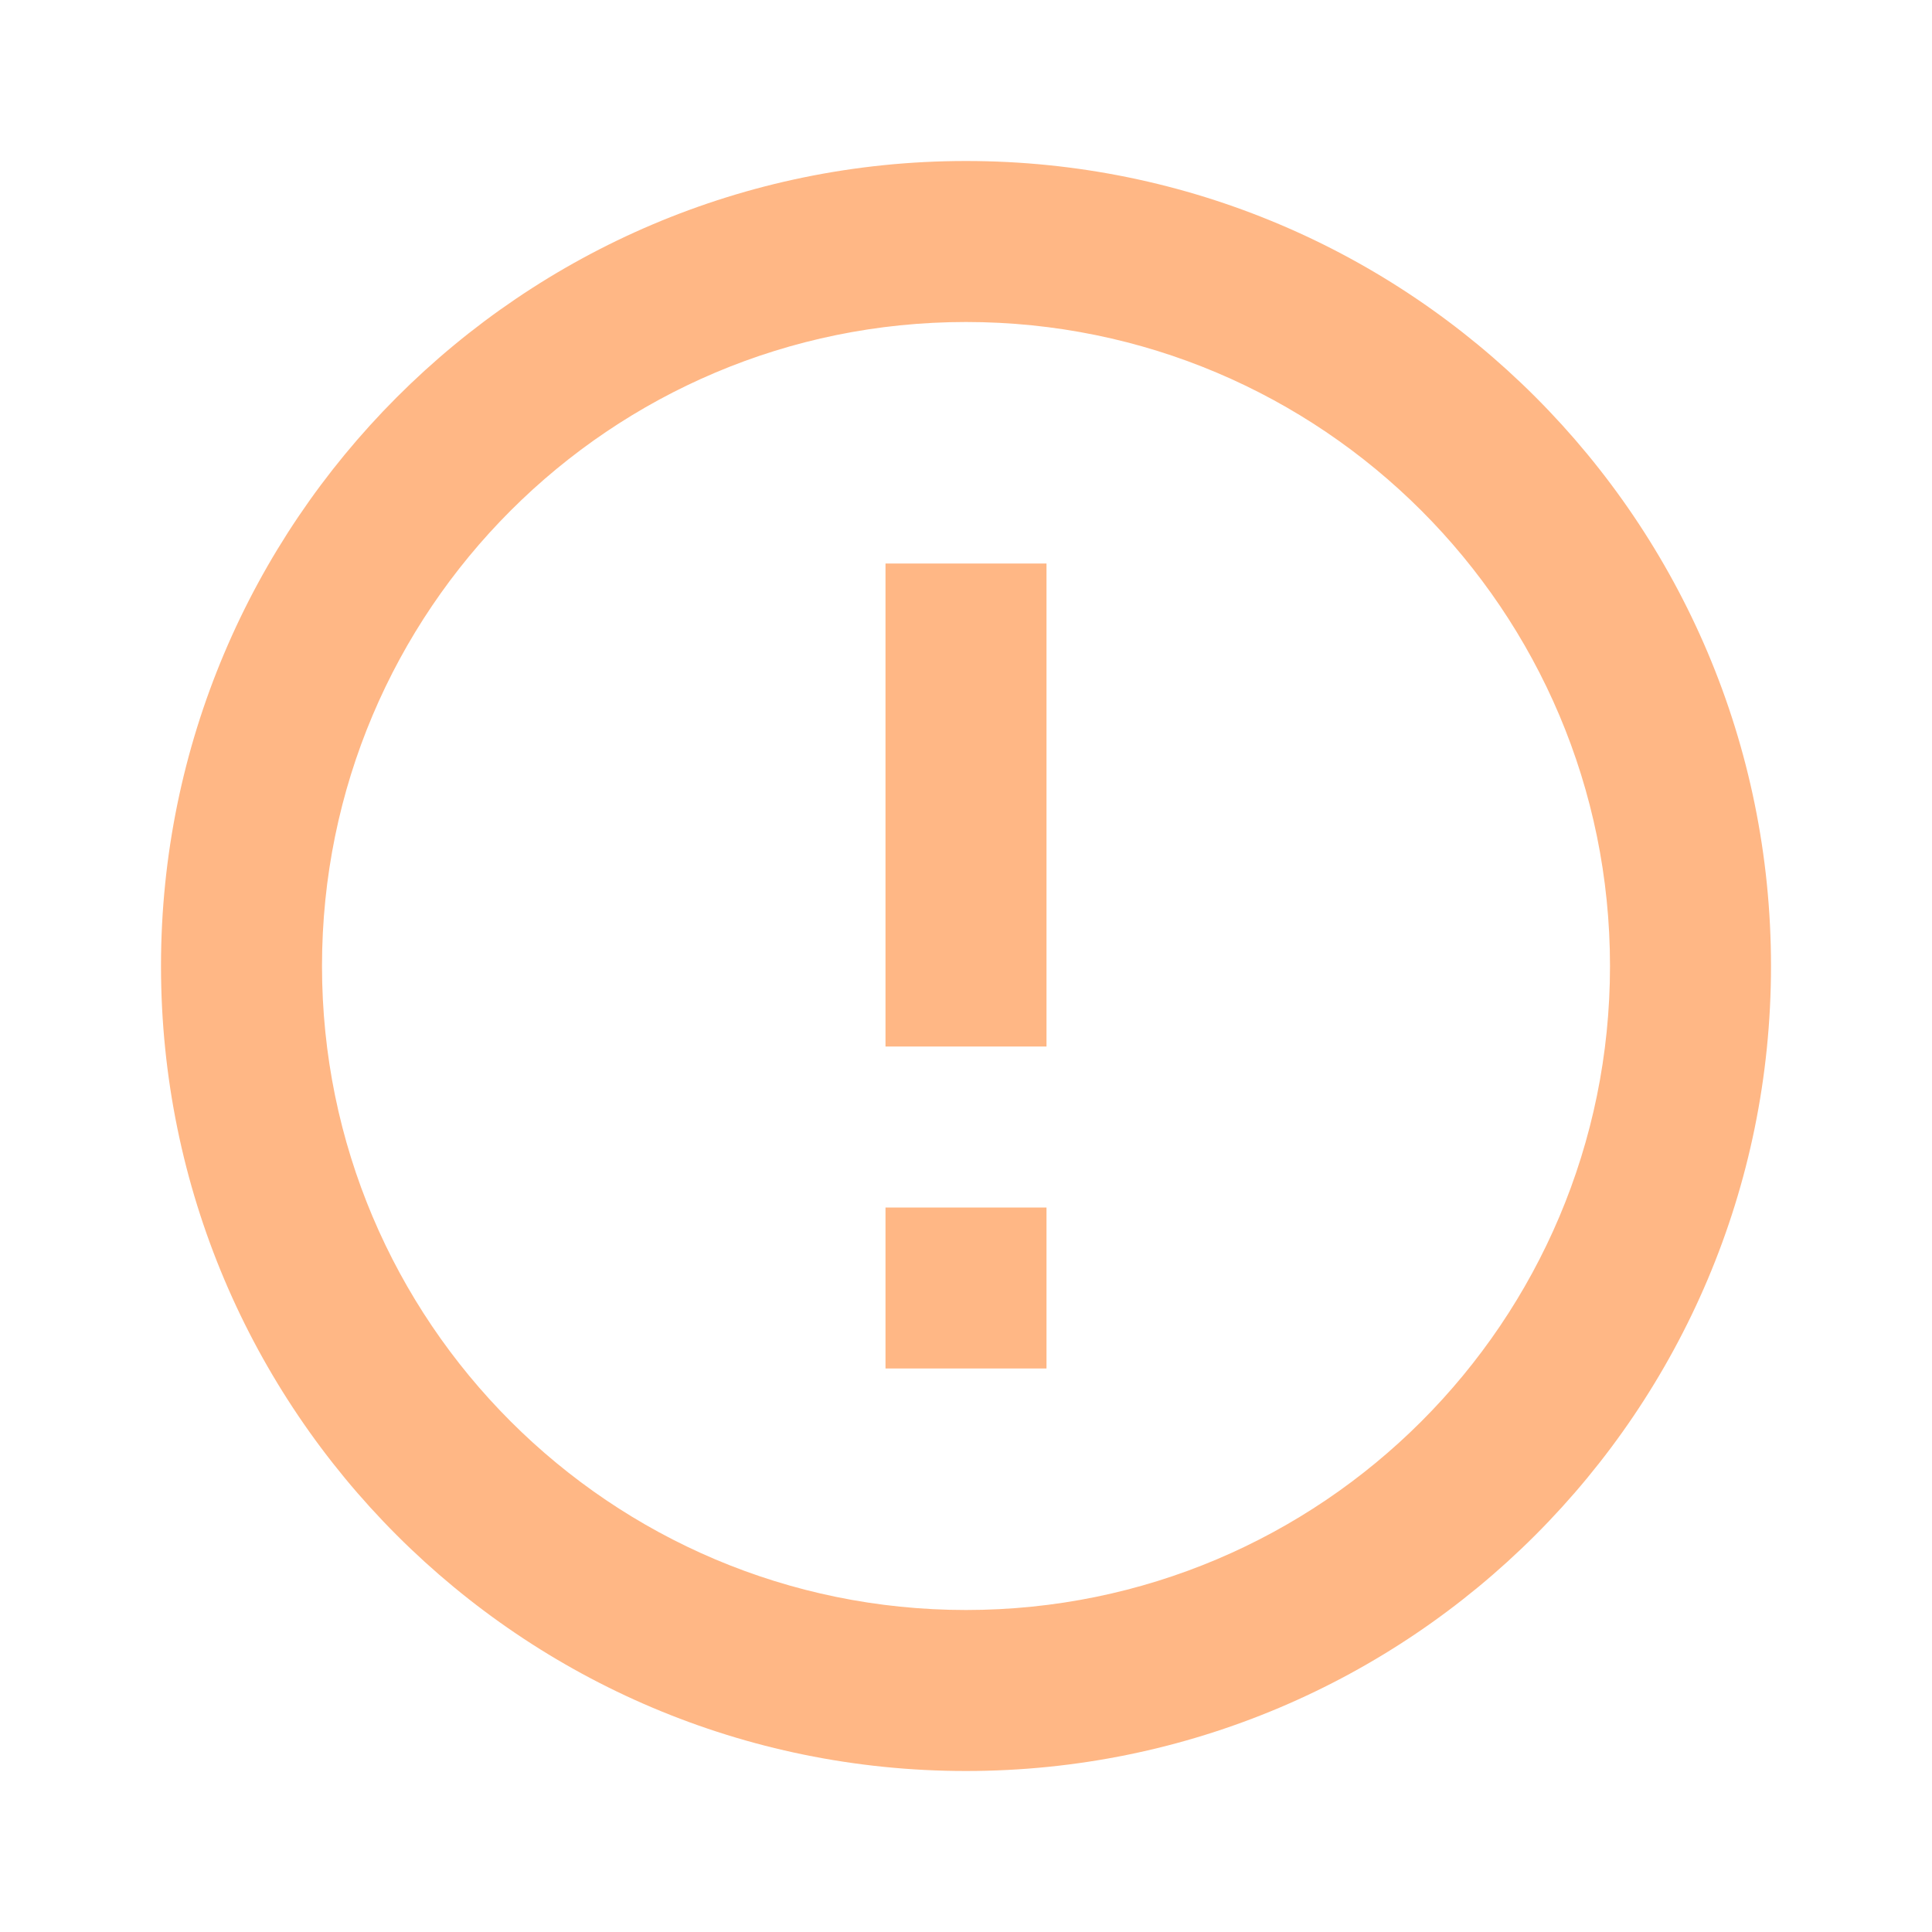
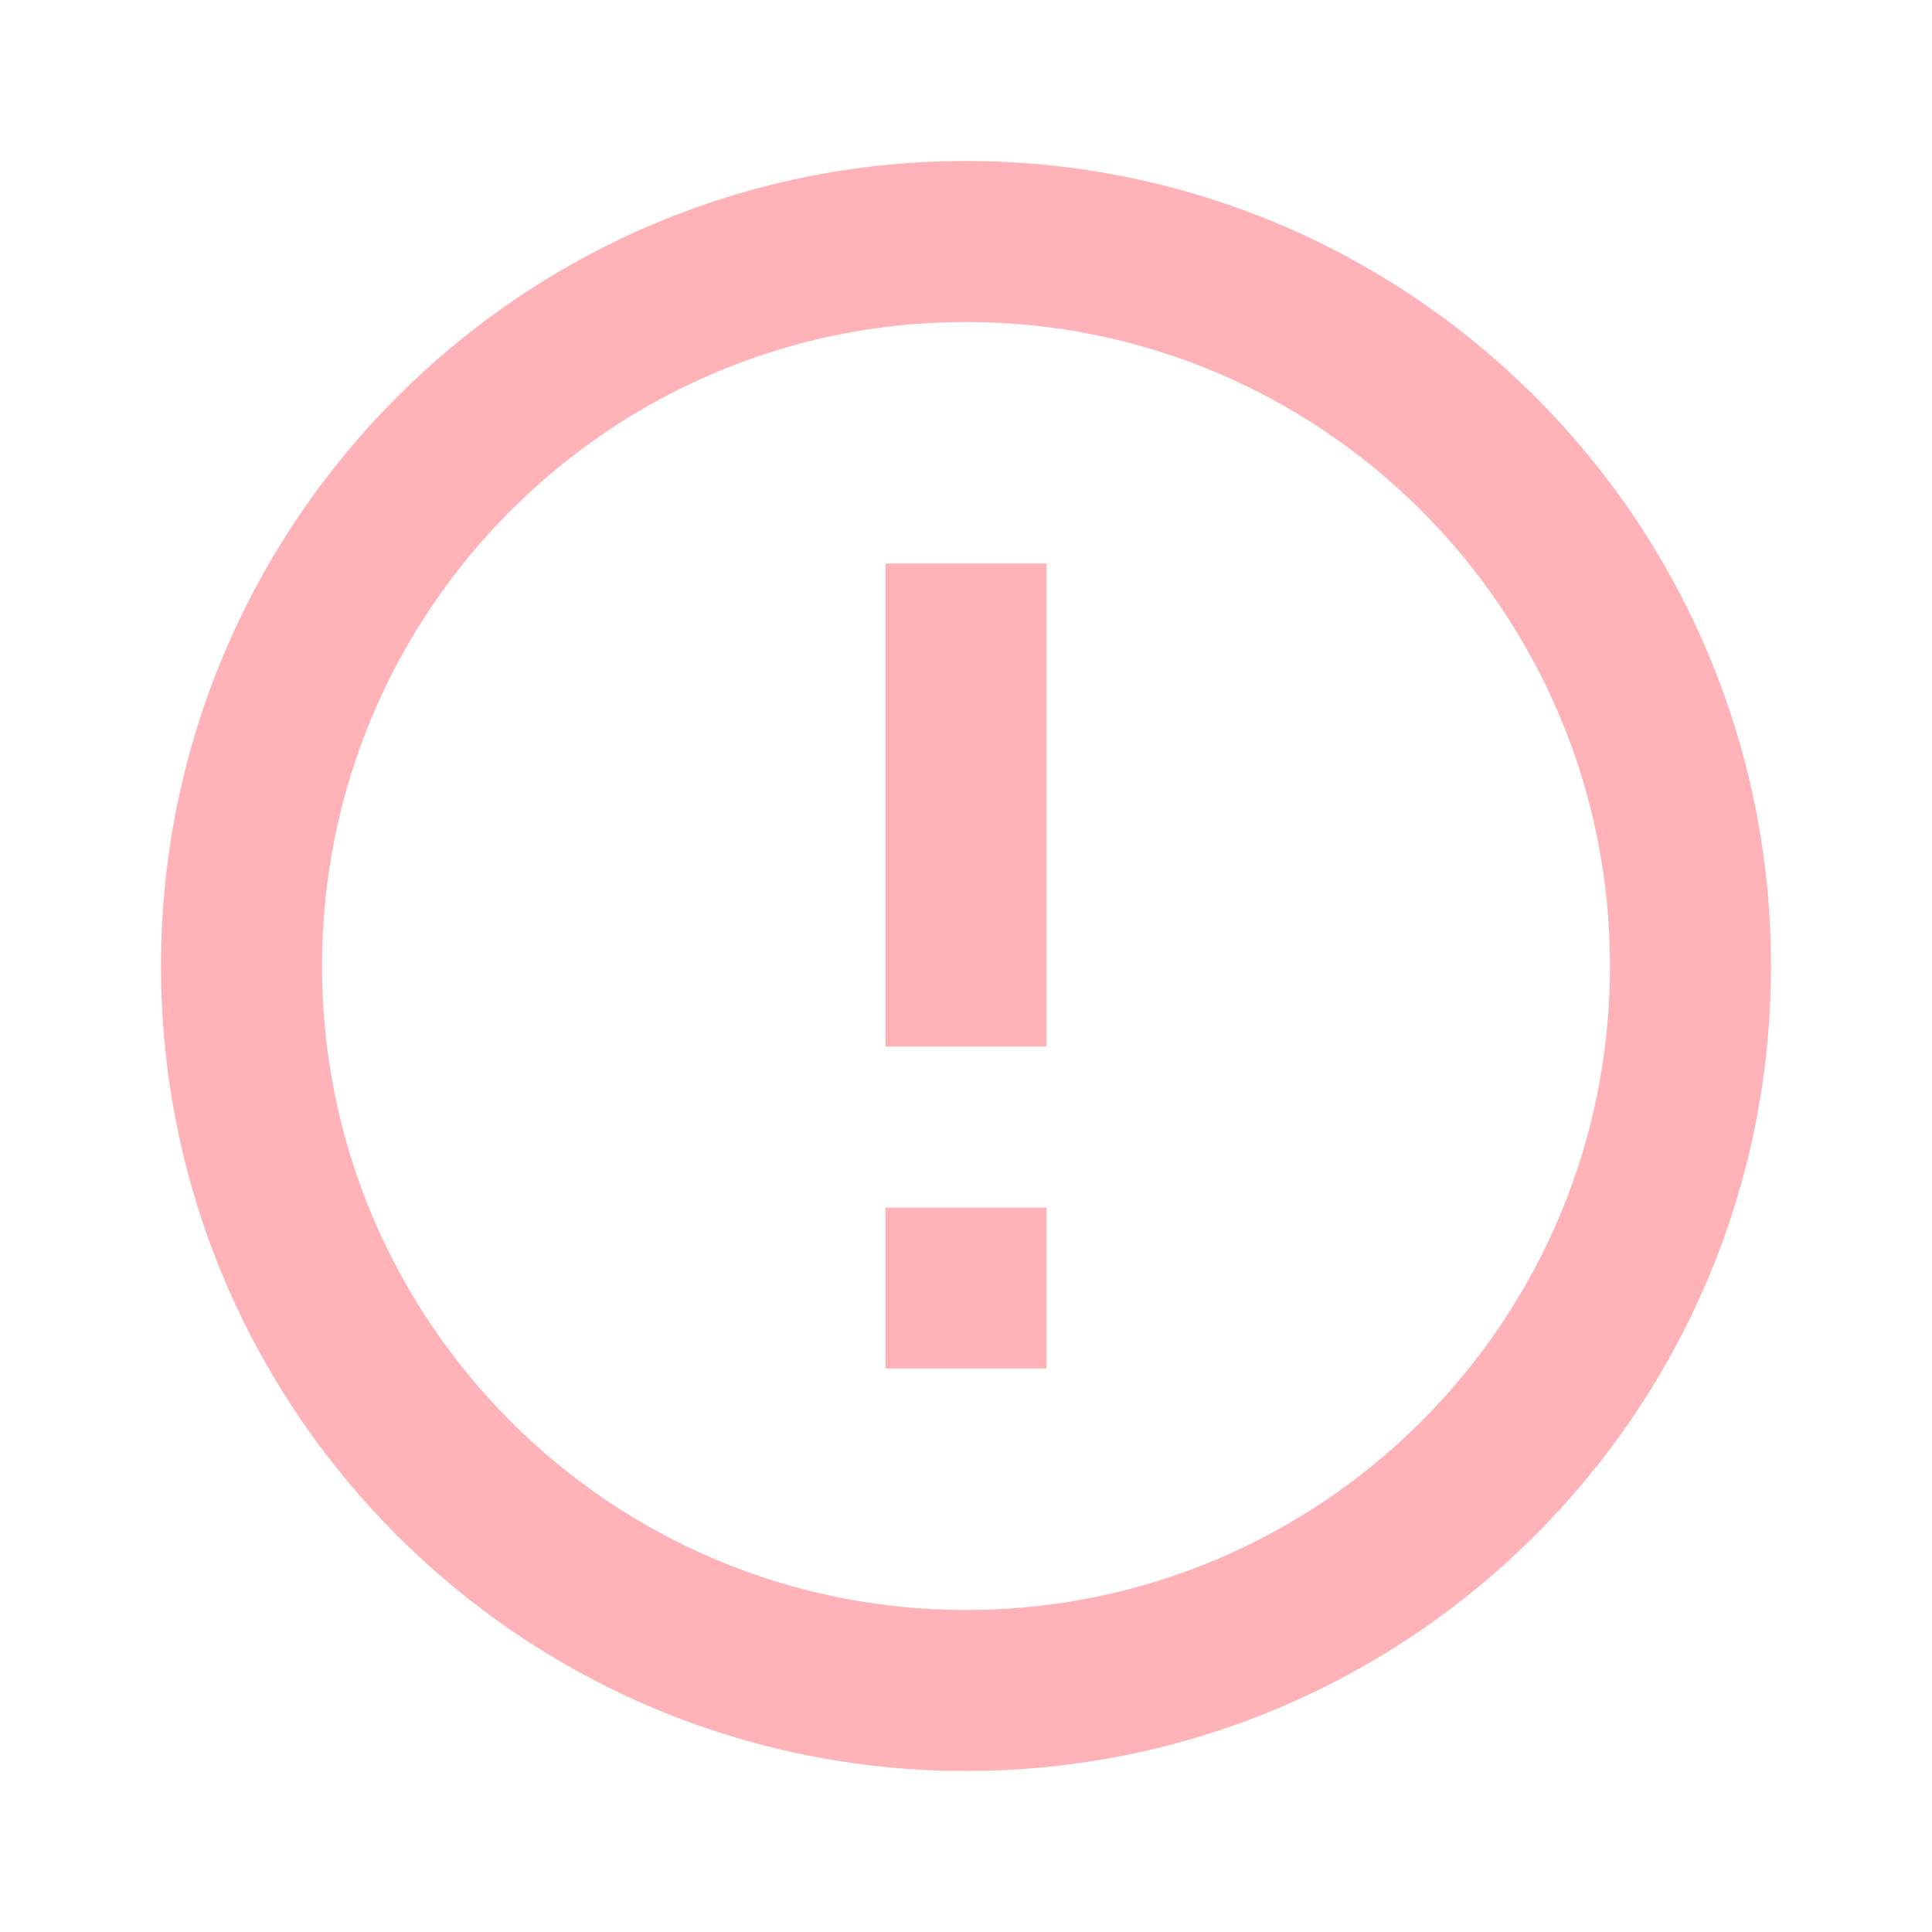
- <svg xmlns="http://www.w3.org/2000/svg" fill="#FFB785" preserveAspectRatio="xMidYMid meet" id="mdi-alert-circle-outline" viewBox="0 0 24 24">
+ <svg xmlns="http://www.w3.org/2000/svg" fill="#FFB2B7" preserveAspectRatio="xMidYMid meet" id="mdi-alert-circle-outline" viewBox="0 0 24 24">
  <path d="M11,15H13V17H11V15M11,7H13V13H11V7M12,2C6.47,2 2,6.5 2,12A10,10 0 0,0 12,22A10,10 0 0,0 22,12A10,10 0 0,0 12,2M12,20A8,8 0 0,1 4,12A8,8 0 0,1 12,4A8,8 0 0,1 20,12A8,8 0 0,1 12,20Z" />
</svg>
